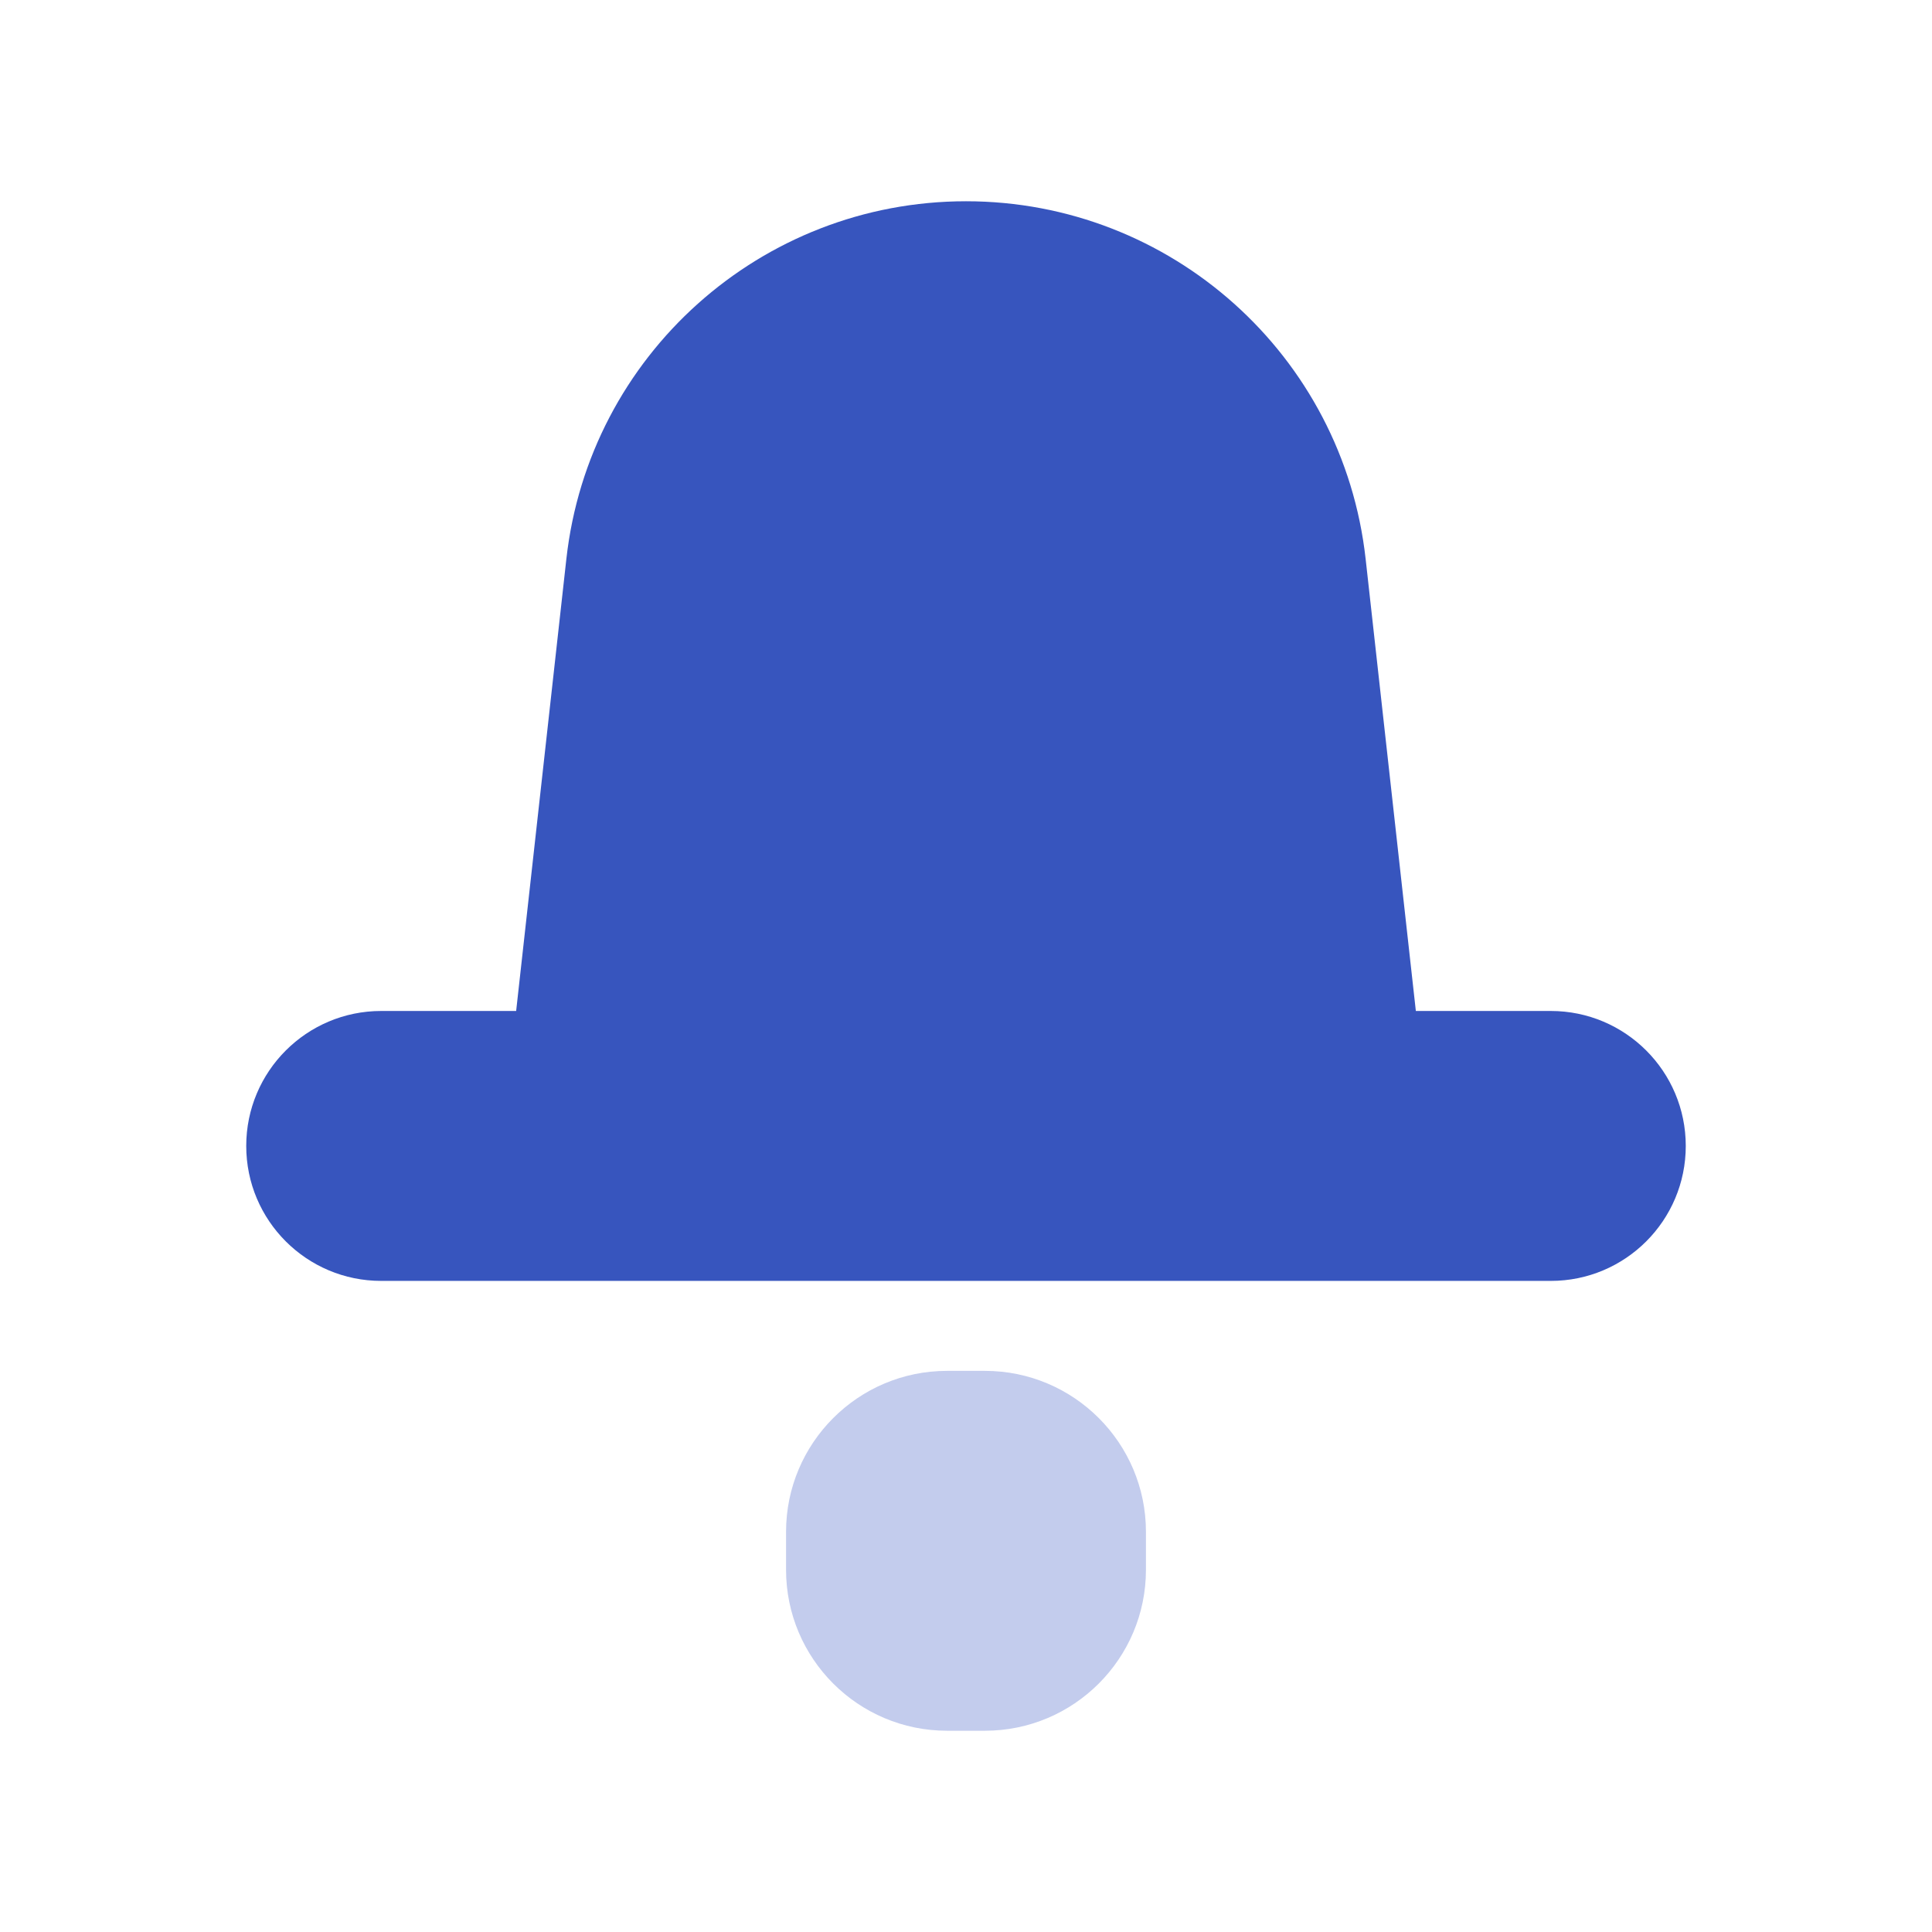
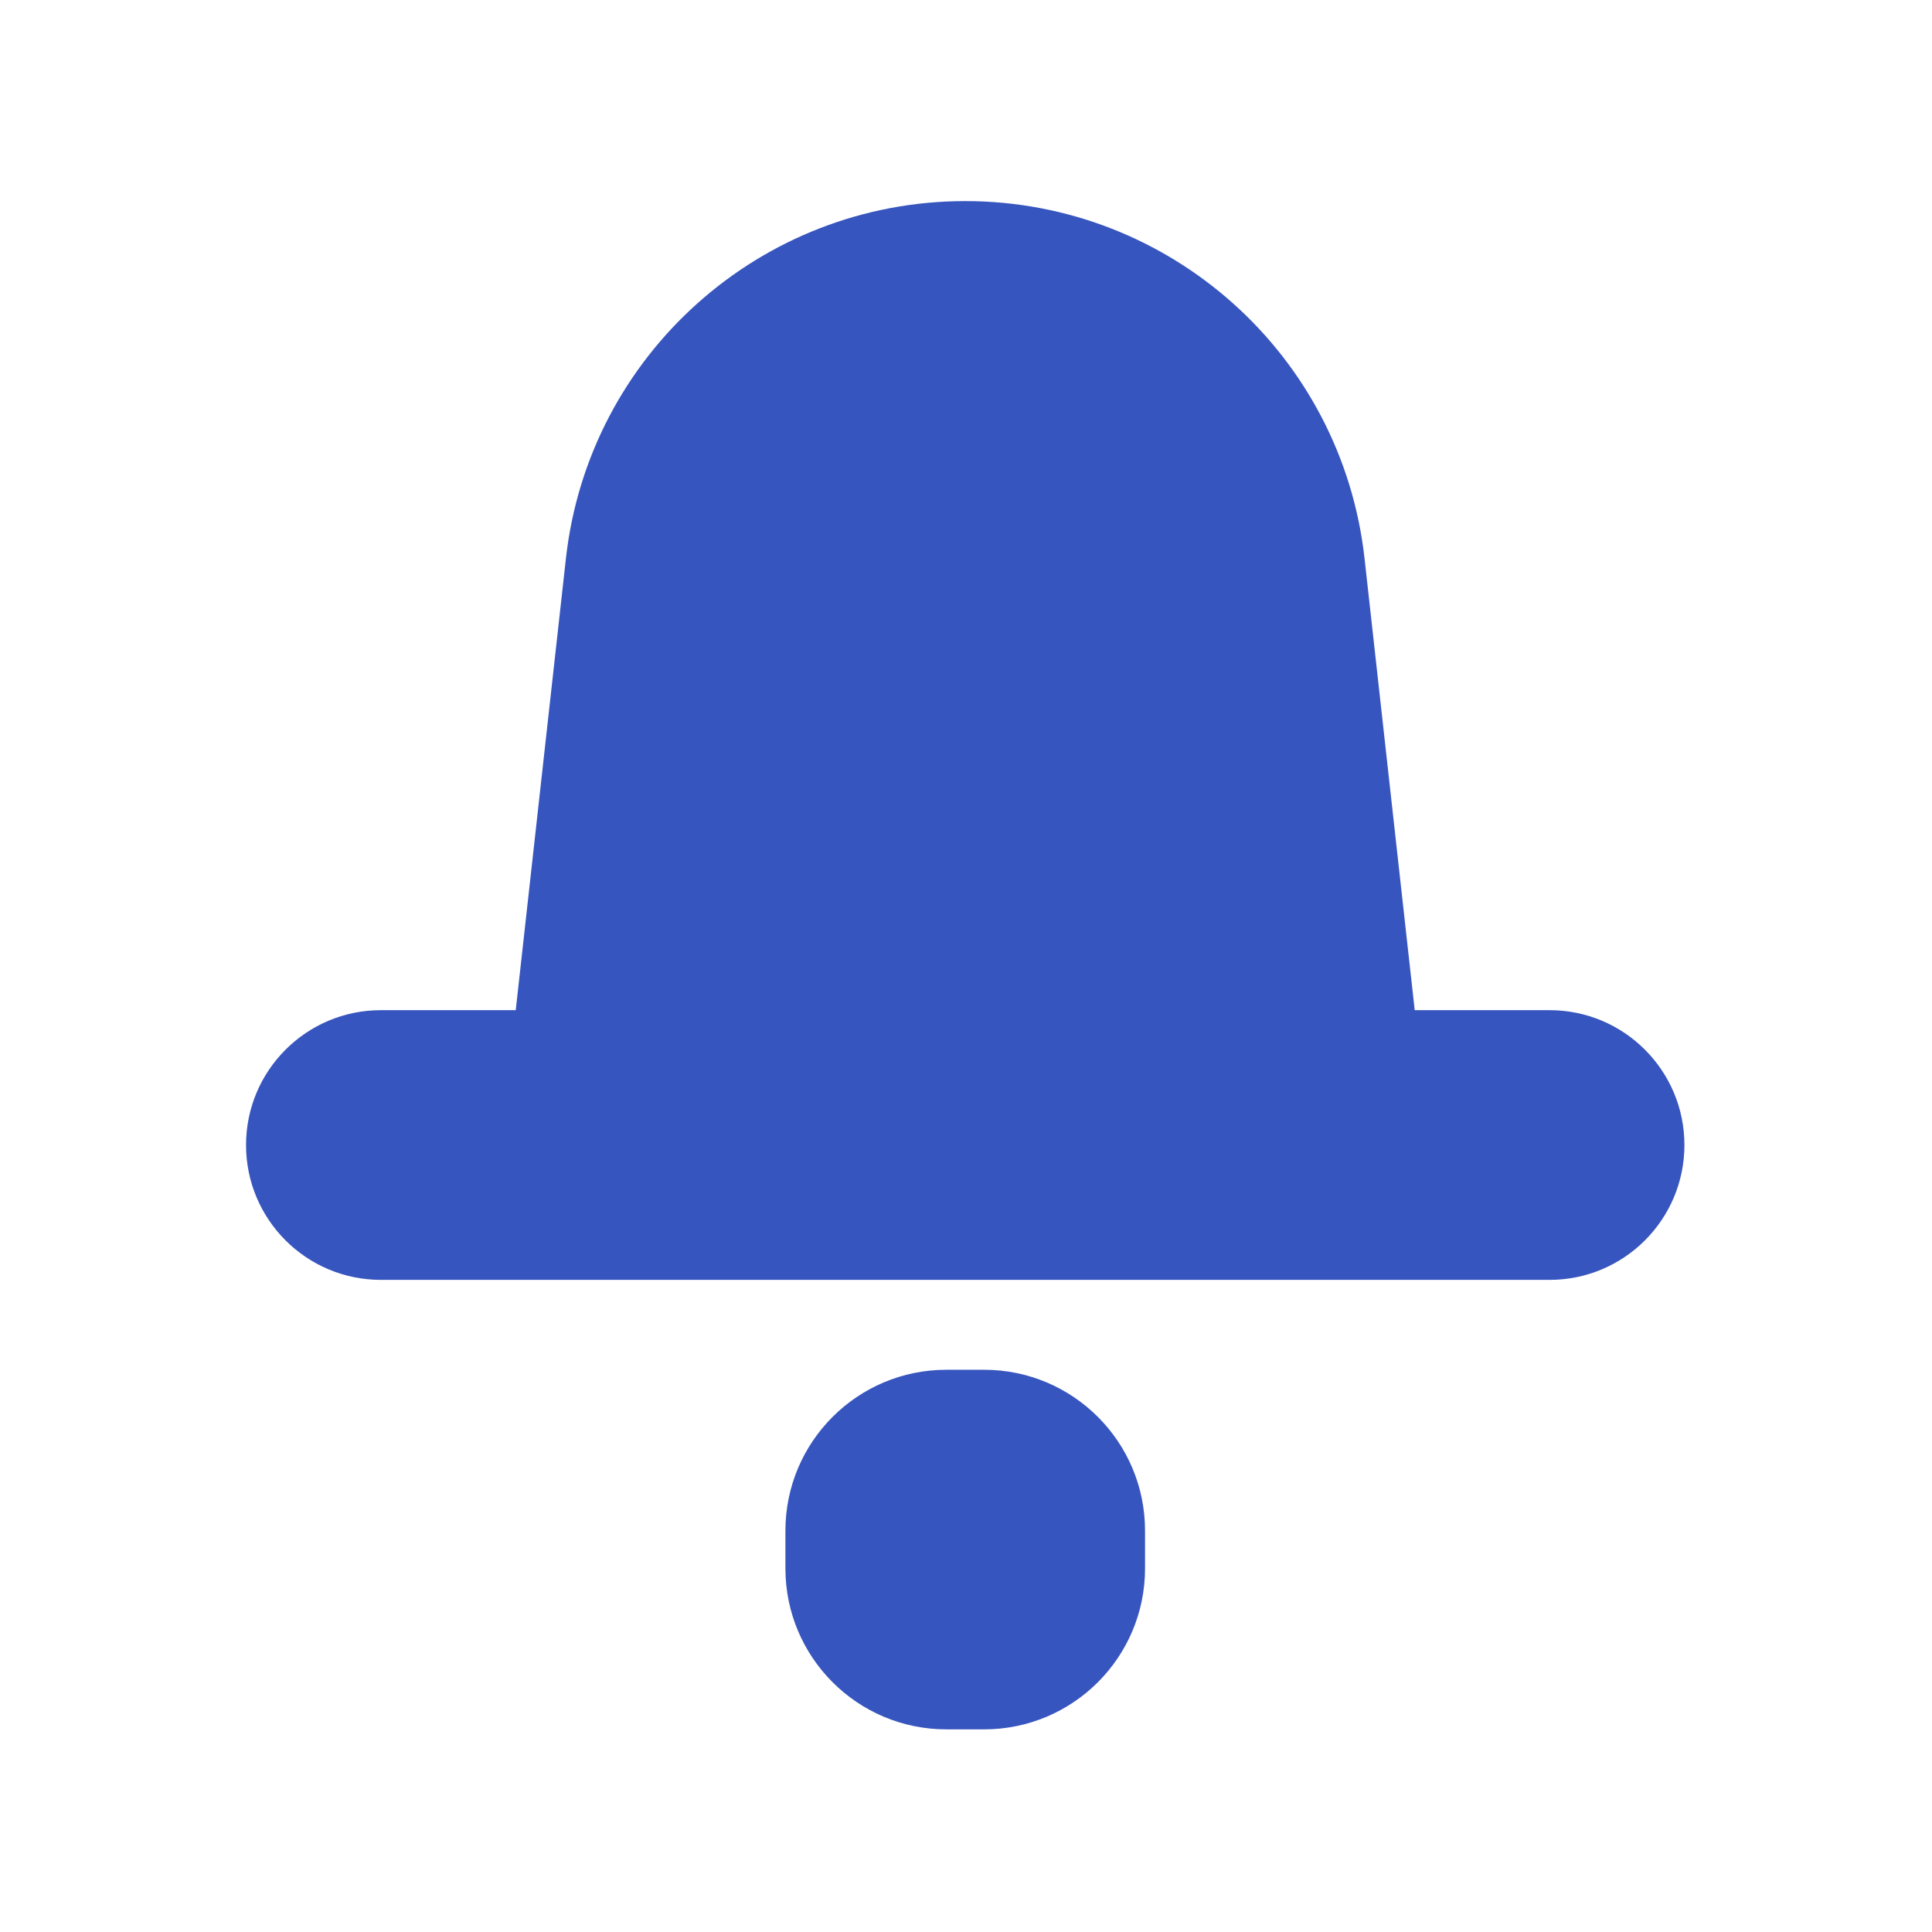
- <svg xmlns="http://www.w3.org/2000/svg" width="100%" height="100%" viewBox="0 0 100 100" version="1.1" xml:space="preserve" style="fill-rule:evenodd;clip-rule:evenodd;stroke-linejoin:round;stroke-miterlimit:1.414;">
+ <svg xmlns="http://www.w3.org/2000/svg" width="100%" height="100%" viewBox="0 0 417 417" version="1.1" xml:space="preserve" style="fill-rule:evenodd;clip-rule:evenodd;stroke-linejoin:round;stroke-miterlimit:1.414;">
  <g>
-     <path d="M73.284,52.328l6.986,0c3.857,0 6.985,3.128 6.985,6.986c0,3.858 -3.128,6.985 -6.985,6.985l-60.54,0c-3.857,0 -6.985,-3.127 -6.985,-6.985c0,-3.858 3.128,-6.986 6.985,-6.986l6.986,0l2.599,-23.398c1.172,-10.54 10.08,-18.513 20.685,-18.513c10.605,0 19.513,7.973 20.685,18.513l2.599,23.398Z" style="fill:#3755be;" />
-     <path d="M59.314,79.289c0,-4.599 -3.734,-8.333 -8.334,-8.333l-1.96,0c-4.6,0 -8.334,3.734 -8.334,8.333l0,1.961c0,4.599 3.734,8.333 8.334,8.333l1.96,0c4.6,0 8.334,-3.734 8.334,-8.333l0,-1.961Z" style="fill:#c3cced;" />
+     <path d="M305.35,218.033l29.108,0c16.071,0 29.105,13.034 29.105,29.109c0,16.075 -13.034,29.104 -29.105,29.104l-252.25,0c-16.07,0 -29.104,-13.029 -29.104,-29.104c0,-16.075 13.034,-29.109 29.104,-29.109l29.109,0l10.829,-97.491c4.883,-43.917 42,-77.138 86.187,-77.138c44.188,0 81.305,33.221 86.188,77.138l10.829,97.491Z" style="fill:#3755be;" />
+     <path d="M247.142,330.371c0,-19.163 -15.559,-34.721 -34.725,-34.721l-8.167,0c-19.167,0 -34.725,15.558 -34.725,34.721l0,8.171c0,19.162 15.558,34.721 34.725,34.721l8.167,0c19.166,0 34.725,-15.559 34.725,-34.721l0,-8.171Z" style="fill:#3755be;" />
  </g>
</svg>
